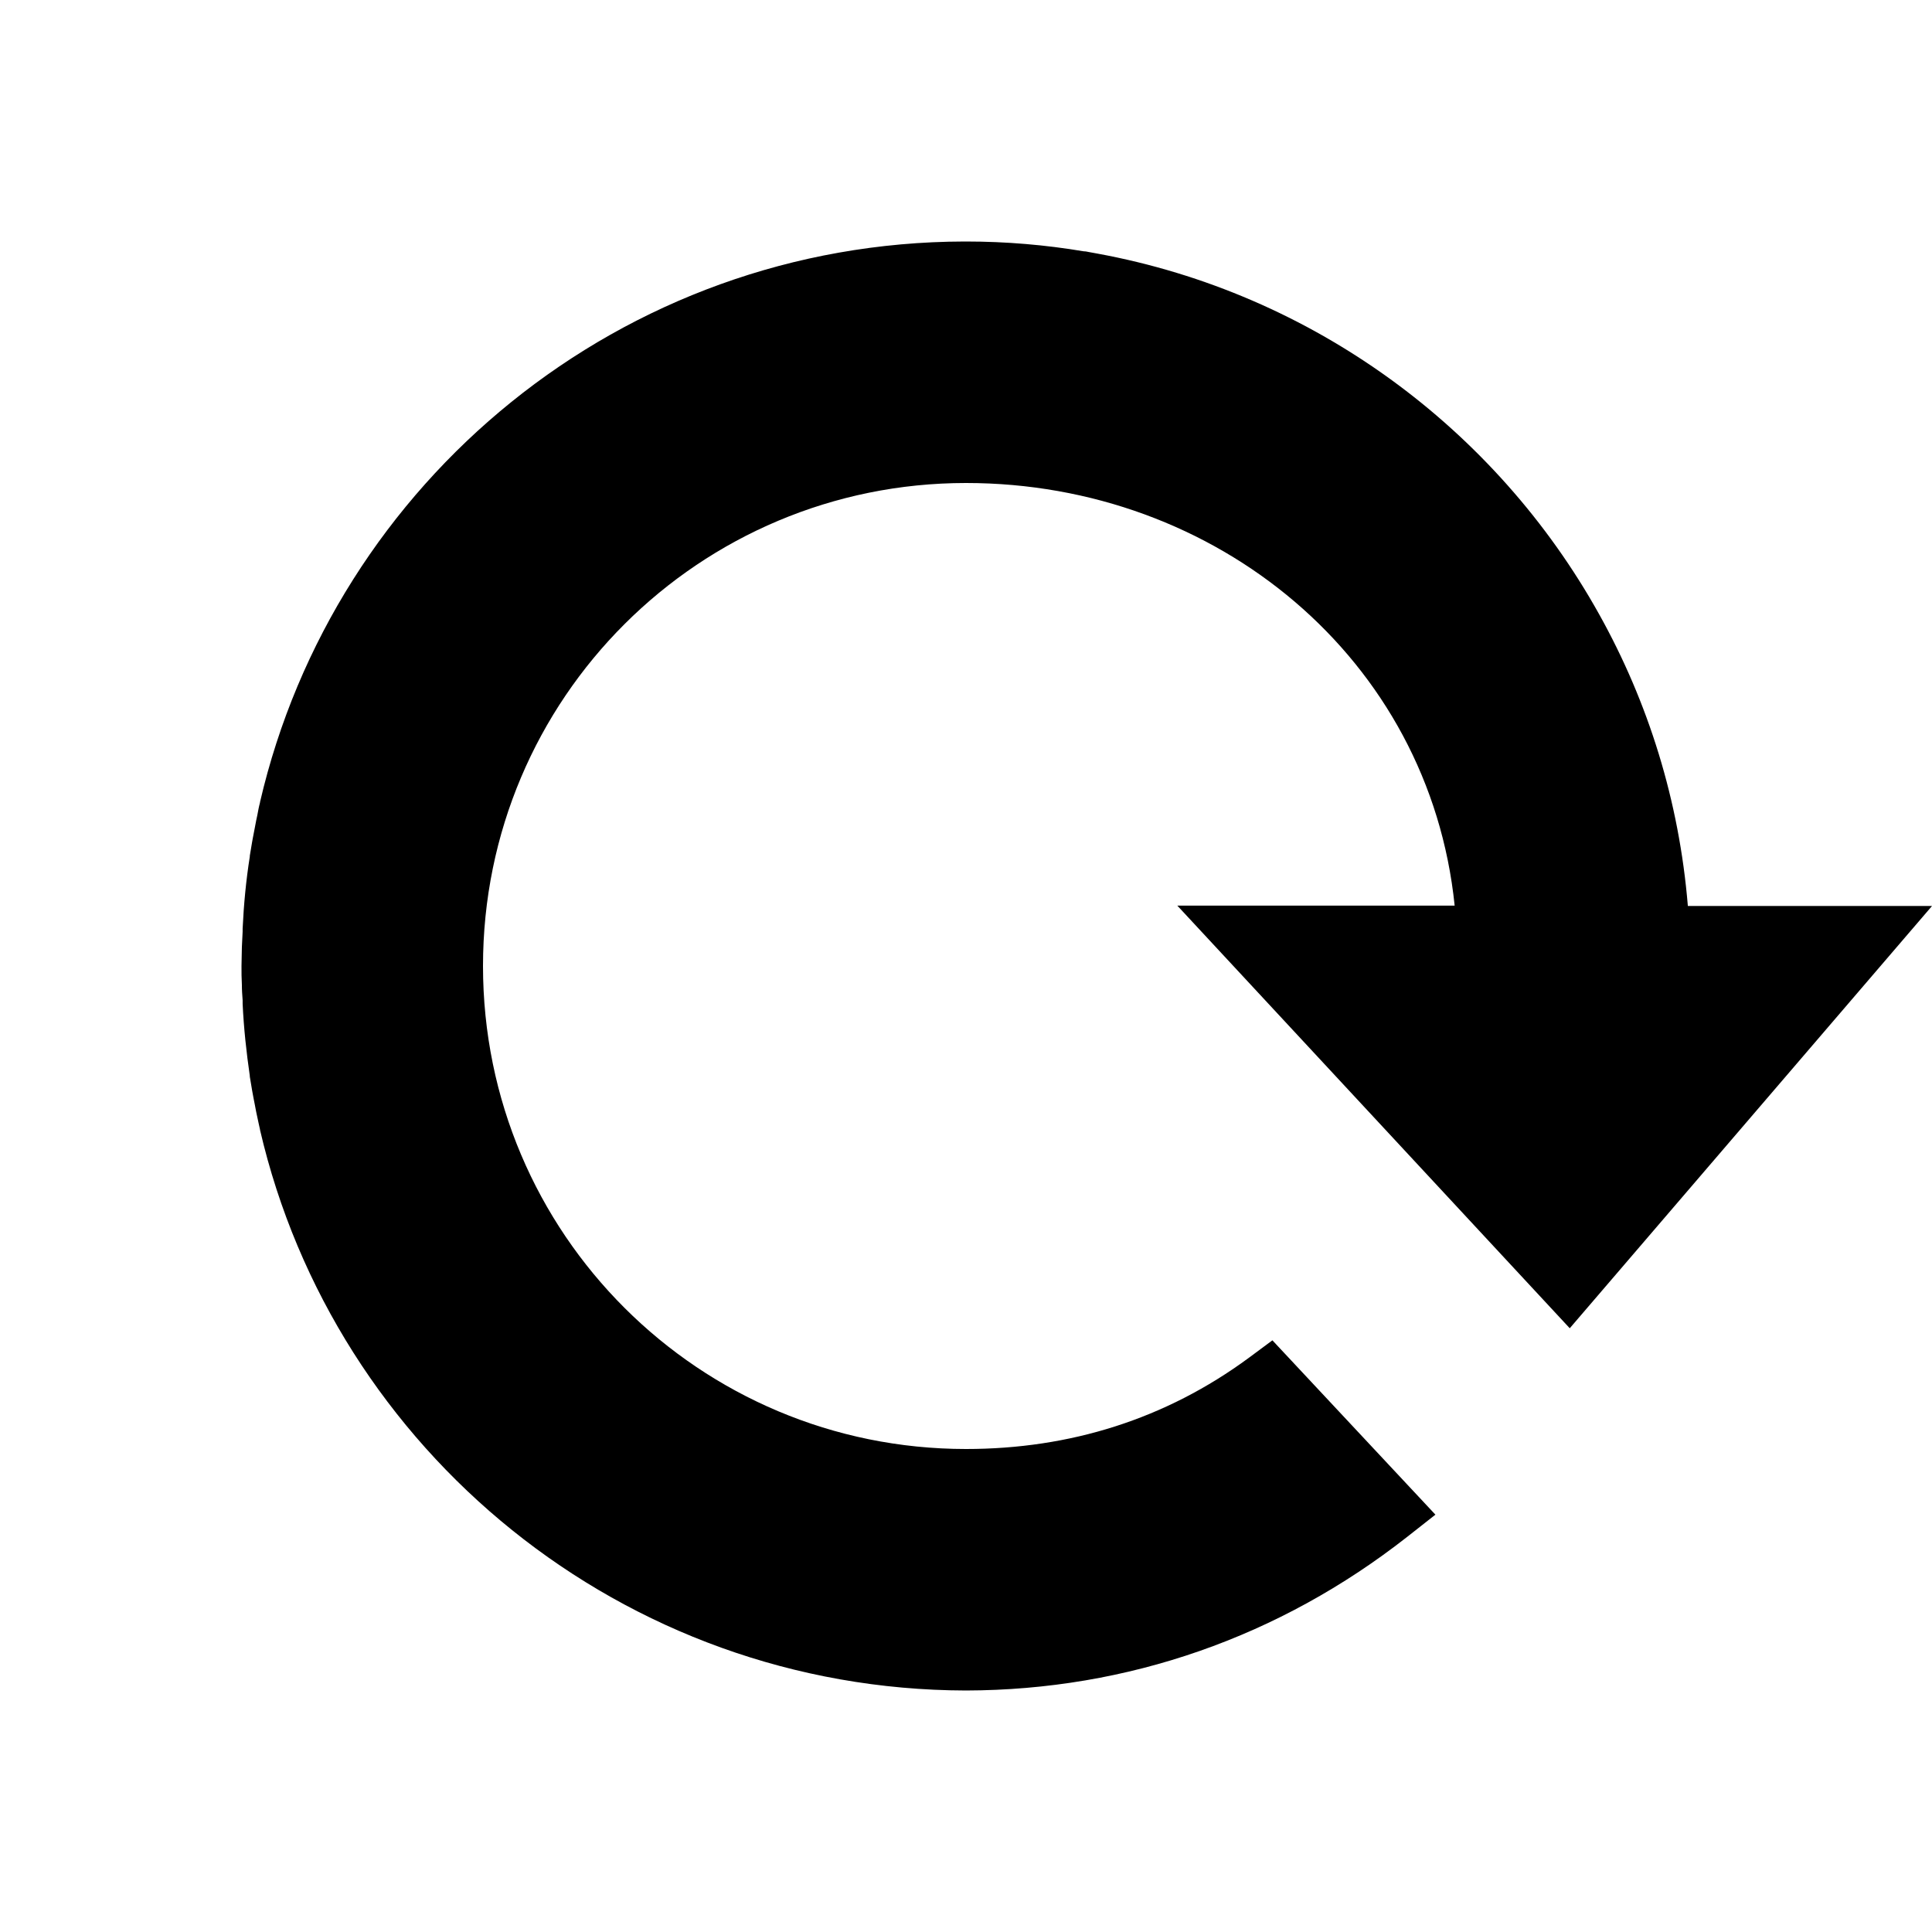
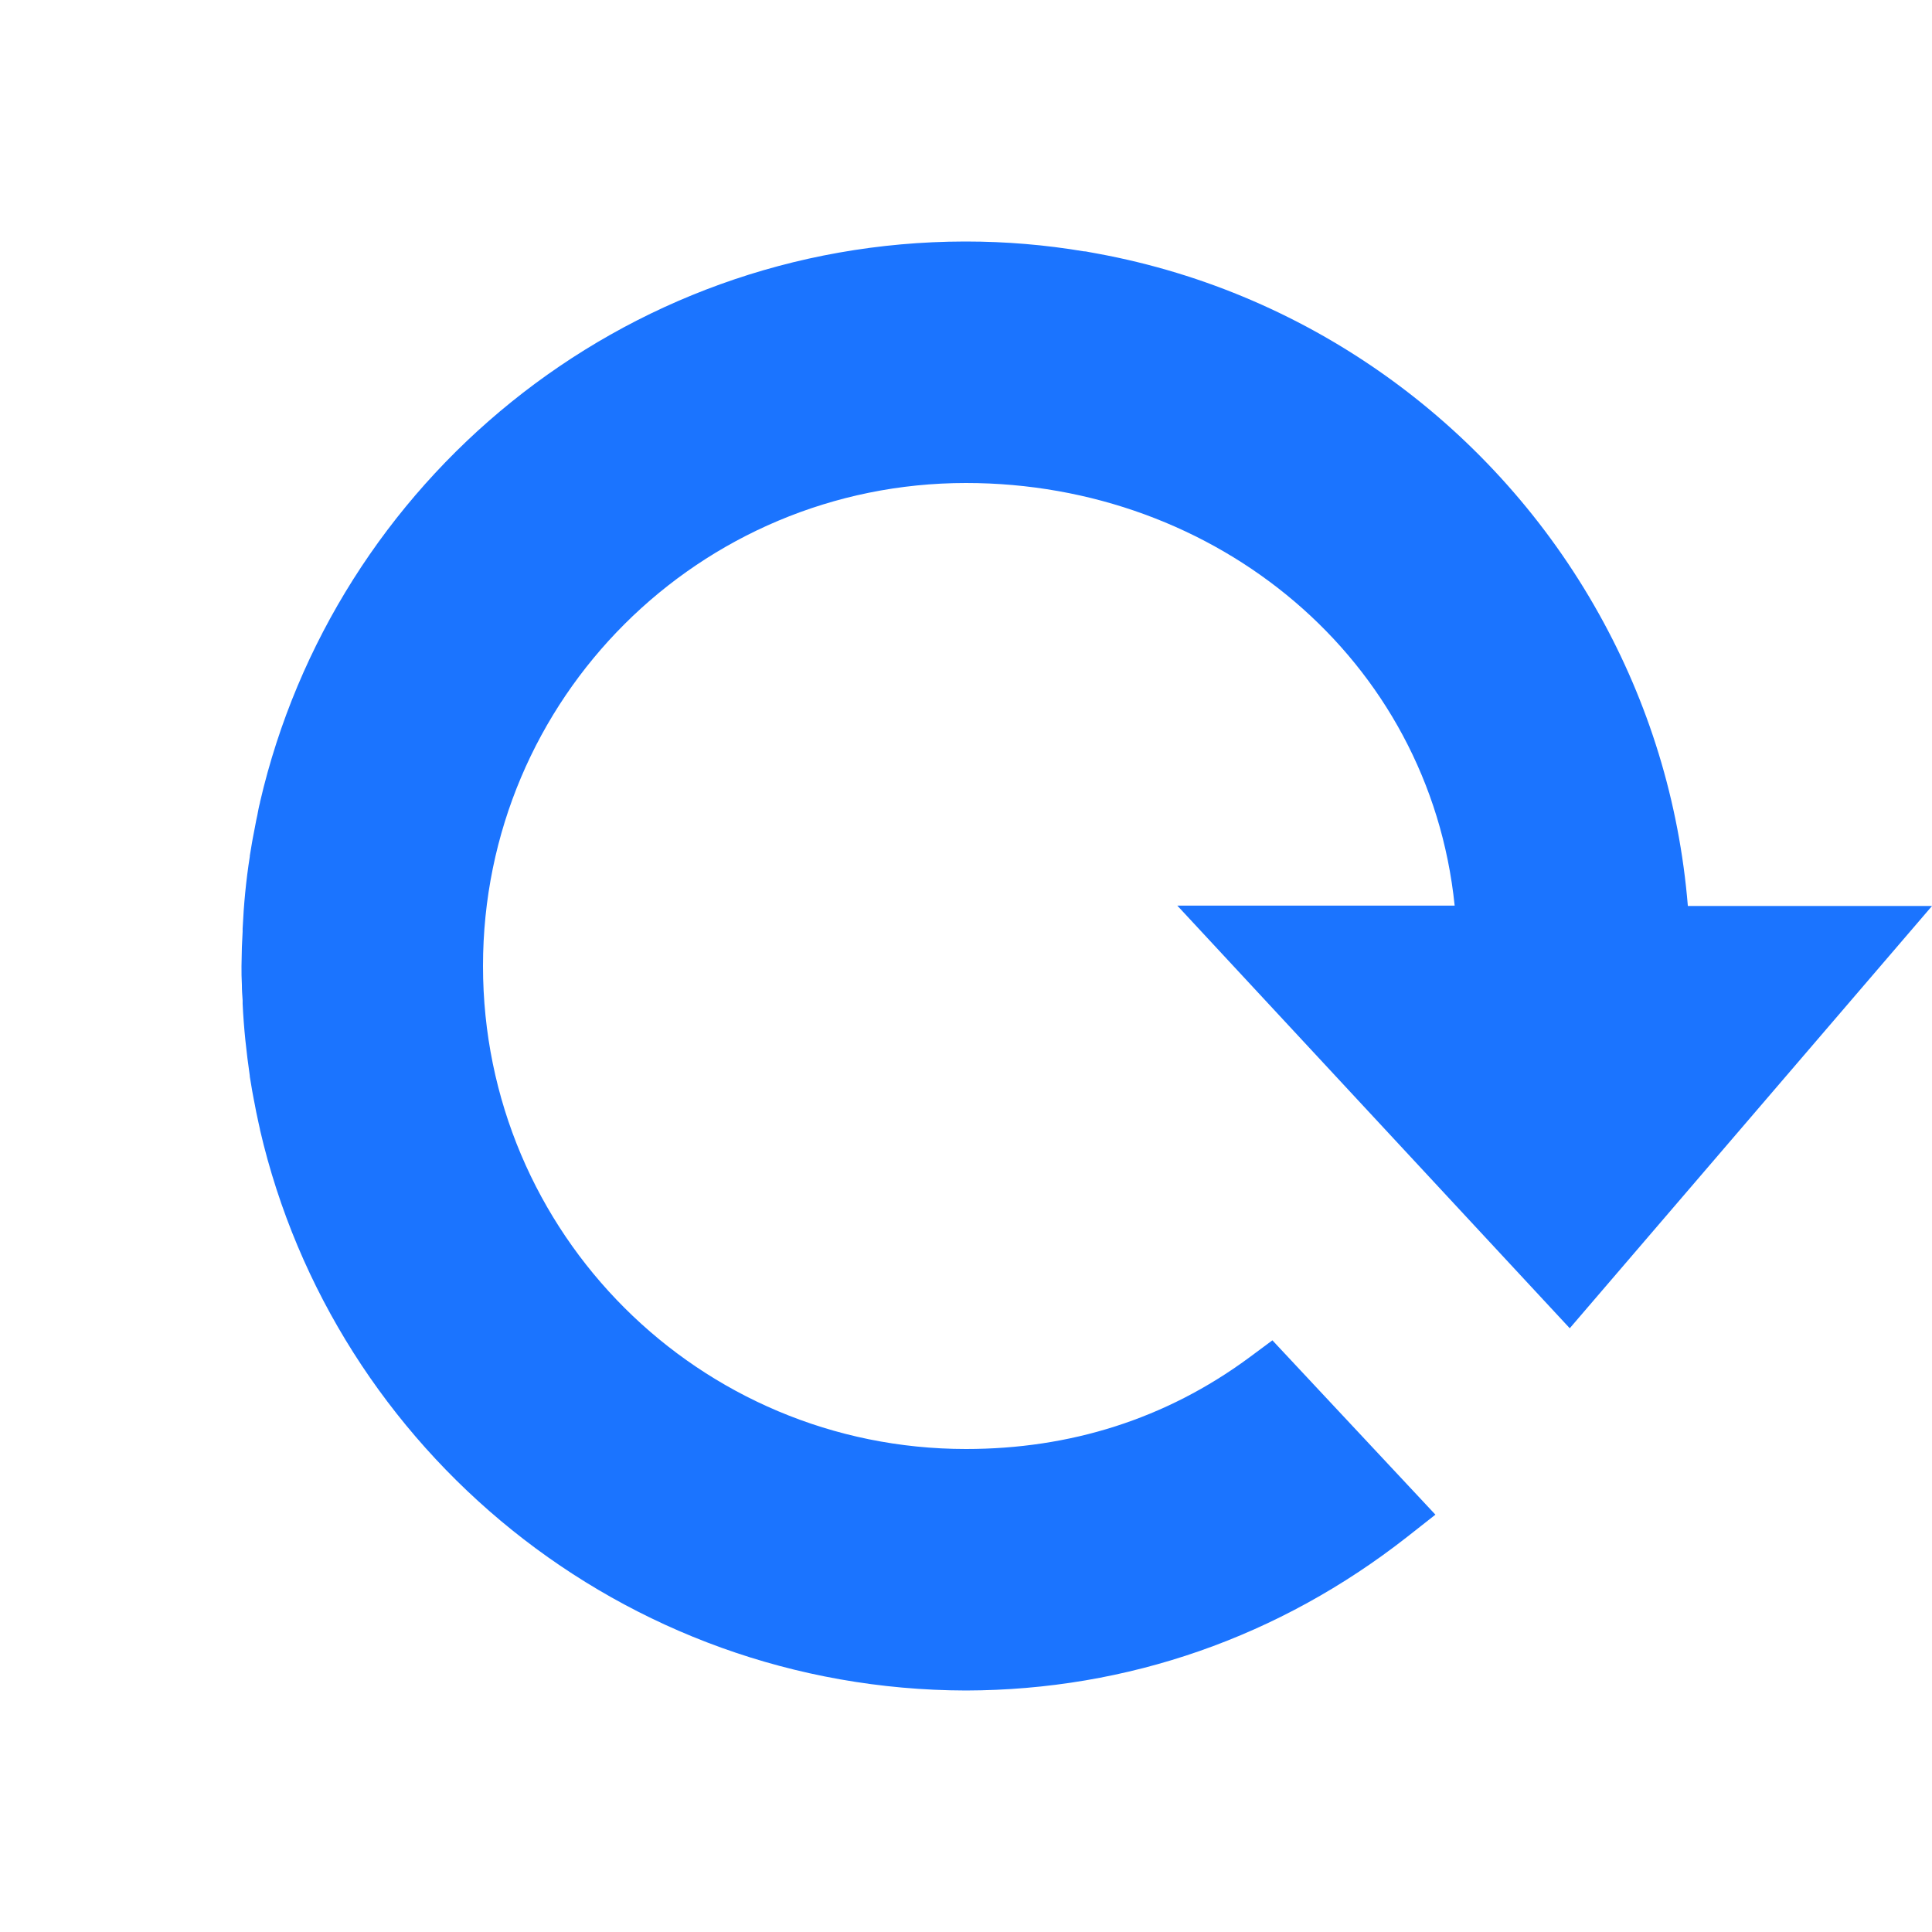
<svg xmlns="http://www.w3.org/2000/svg" version="1.1" id="Layer_1" x="0px" y="0px" width="512px" height="512px" viewBox="0 0 512 512" style="enable-background:new 0 0 512 512;" xml:space="preserve">
-   <path d="M416,352l96-111.9h-64.7c-2.3-27.9-10.5-54-23.5-77.3c-27.4-49.2-75.8-85.1-133-95.6c-0.7-0.1-1.5-0.3-2.2-0.4  c-0.5-0.1-0.9-0.2-1.4-0.2C277.1,64.9,266.6,64,256,64c-0.1,0-0.3,0-0.4,0c0,0,0,0,0,0c-90.9,0.2-167,63.6-186.7,148.6  c0,0,0,0.1,0,0.1c-0.3,1.1-0.5,2.2-0.7,3.3c-0.1,0.5-0.2,0.9-0.3,1.4c-0.1,0.7-0.3,1.4-0.4,2.1c-0.2,0.9-0.3,1.7-0.5,2.6  c-0.1,0.4-0.1,0.7-0.2,1.1c-0.2,1.2-0.4,2.4-0.6,3.6c0,0.1,0,0.1,0,0.2c-1,6.3-1.6,12.7-1.9,19.1c0,0.3,0,0.6,0,0.8  c-0.1,1.4-0.1,2.7-0.2,4.1c0,1.6-0.1,3.3-0.1,5c0,1.7,0,3.3,0.1,5c0,1.4,0.1,2.7,0.2,4.1c0,0.3,0,0.6,0,0.9c0.3,6.5,1,12.9,1.9,19.1  c0,0.1,0,0.1,0,0.2c0.2,1.2,0.4,2.4,0.6,3.6c0.1,0.4,0.1,0.7,0.2,1.1c0.2,0.9,0.3,1.8,0.5,2.6c0.1,0.7,0.3,1.4,0.4,2.1  c0.1,0.5,0.2,1,0.3,1.4c0.2,1.1,0.5,2.2,0.7,3.2c0,0,0,0.1,0,0.1c19.7,85,96.1,148.4,187.1,148.6c42.9-0.1,83.1-14.2,116.9-40.7  l7.5-5.9l-43.2-46.2l-6.2,4.6c-22.1,16.3-47.5,24.2-75,24.2c-70.6,0-128-57-128-128c0-71,57.4-128,128-128  c66.4,0,122.8,46.6,129.5,112H312L416,352z" />
+   <g fill="#1b74ff" fill-opacity="1">
+     <path d="M416,352l96-111.9h-64.7c-2.3-27.9-10.5-54-23.5-77.3c-27.4-49.2-75.8-85.1-133-95.6c-0.7-0.1-1.5-0.3-2.2-0.4  c-0.5-0.1-0.9-0.2-1.4-0.2C277.1,64.9,266.6,64,256,64c-0.1,0-0.3,0-0.4,0c0,0,0,0,0,0c-90.9,0.2-167,63.6-186.7,148.6  c0,0,0,0.1,0,0.1c-0.3,1.1-0.5,2.2-0.7,3.3c-0.1,0.5-0.2,0.9-0.3,1.4c-0.1,0.7-0.3,1.4-0.4,2.1c-0.2,0.9-0.3,1.7-0.5,2.6  c-0.1,0.4-0.1,0.7-0.2,1.1c-0.2,1.2-0.4,2.4-0.6,3.6c0,0.1,0,0.1,0,0.2c-1,6.3-1.6,12.7-1.9,19.1c0,0.3,0,0.6,0,0.8  c-0.1,1.4-0.1,2.7-0.2,4.1c0,1.6-0.1,3.3-0.1,5c0,1.7,0,3.3,0.1,5c0,1.4,0.1,2.7,0.2,4.1c0,0.3,0,0.6,0,0.9c0.3,6.5,1,12.9,1.9,19.1  c0,0.1,0,0.1,0,0.2c0.2,1.2,0.4,2.4,0.6,3.6c0.1,0.4,0.1,0.7,0.2,1.1c0.2,0.9,0.3,1.8,0.5,2.6c0.1,0.7,0.3,1.4,0.4,2.1  c0.1,0.5,0.2,1,0.3,1.4c0.2,1.1,0.5,2.2,0.7,3.2c0,0,0,0.1,0,0.1c19.7,85,96.1,148.4,187.1,148.6c42.9-0.1,83.1-14.2,116.9-40.7  l7.5-5.9l-43.2-46.2l-6.2,4.6c-22.1,16.3-47.5,24.2-75,24.2c-70.6,0-128-57-128-128c0-71,57.4-128,128-128  c66.4,0,122.8,46.6,129.5,112H312L416,352z" />
+   </g>
</svg>
